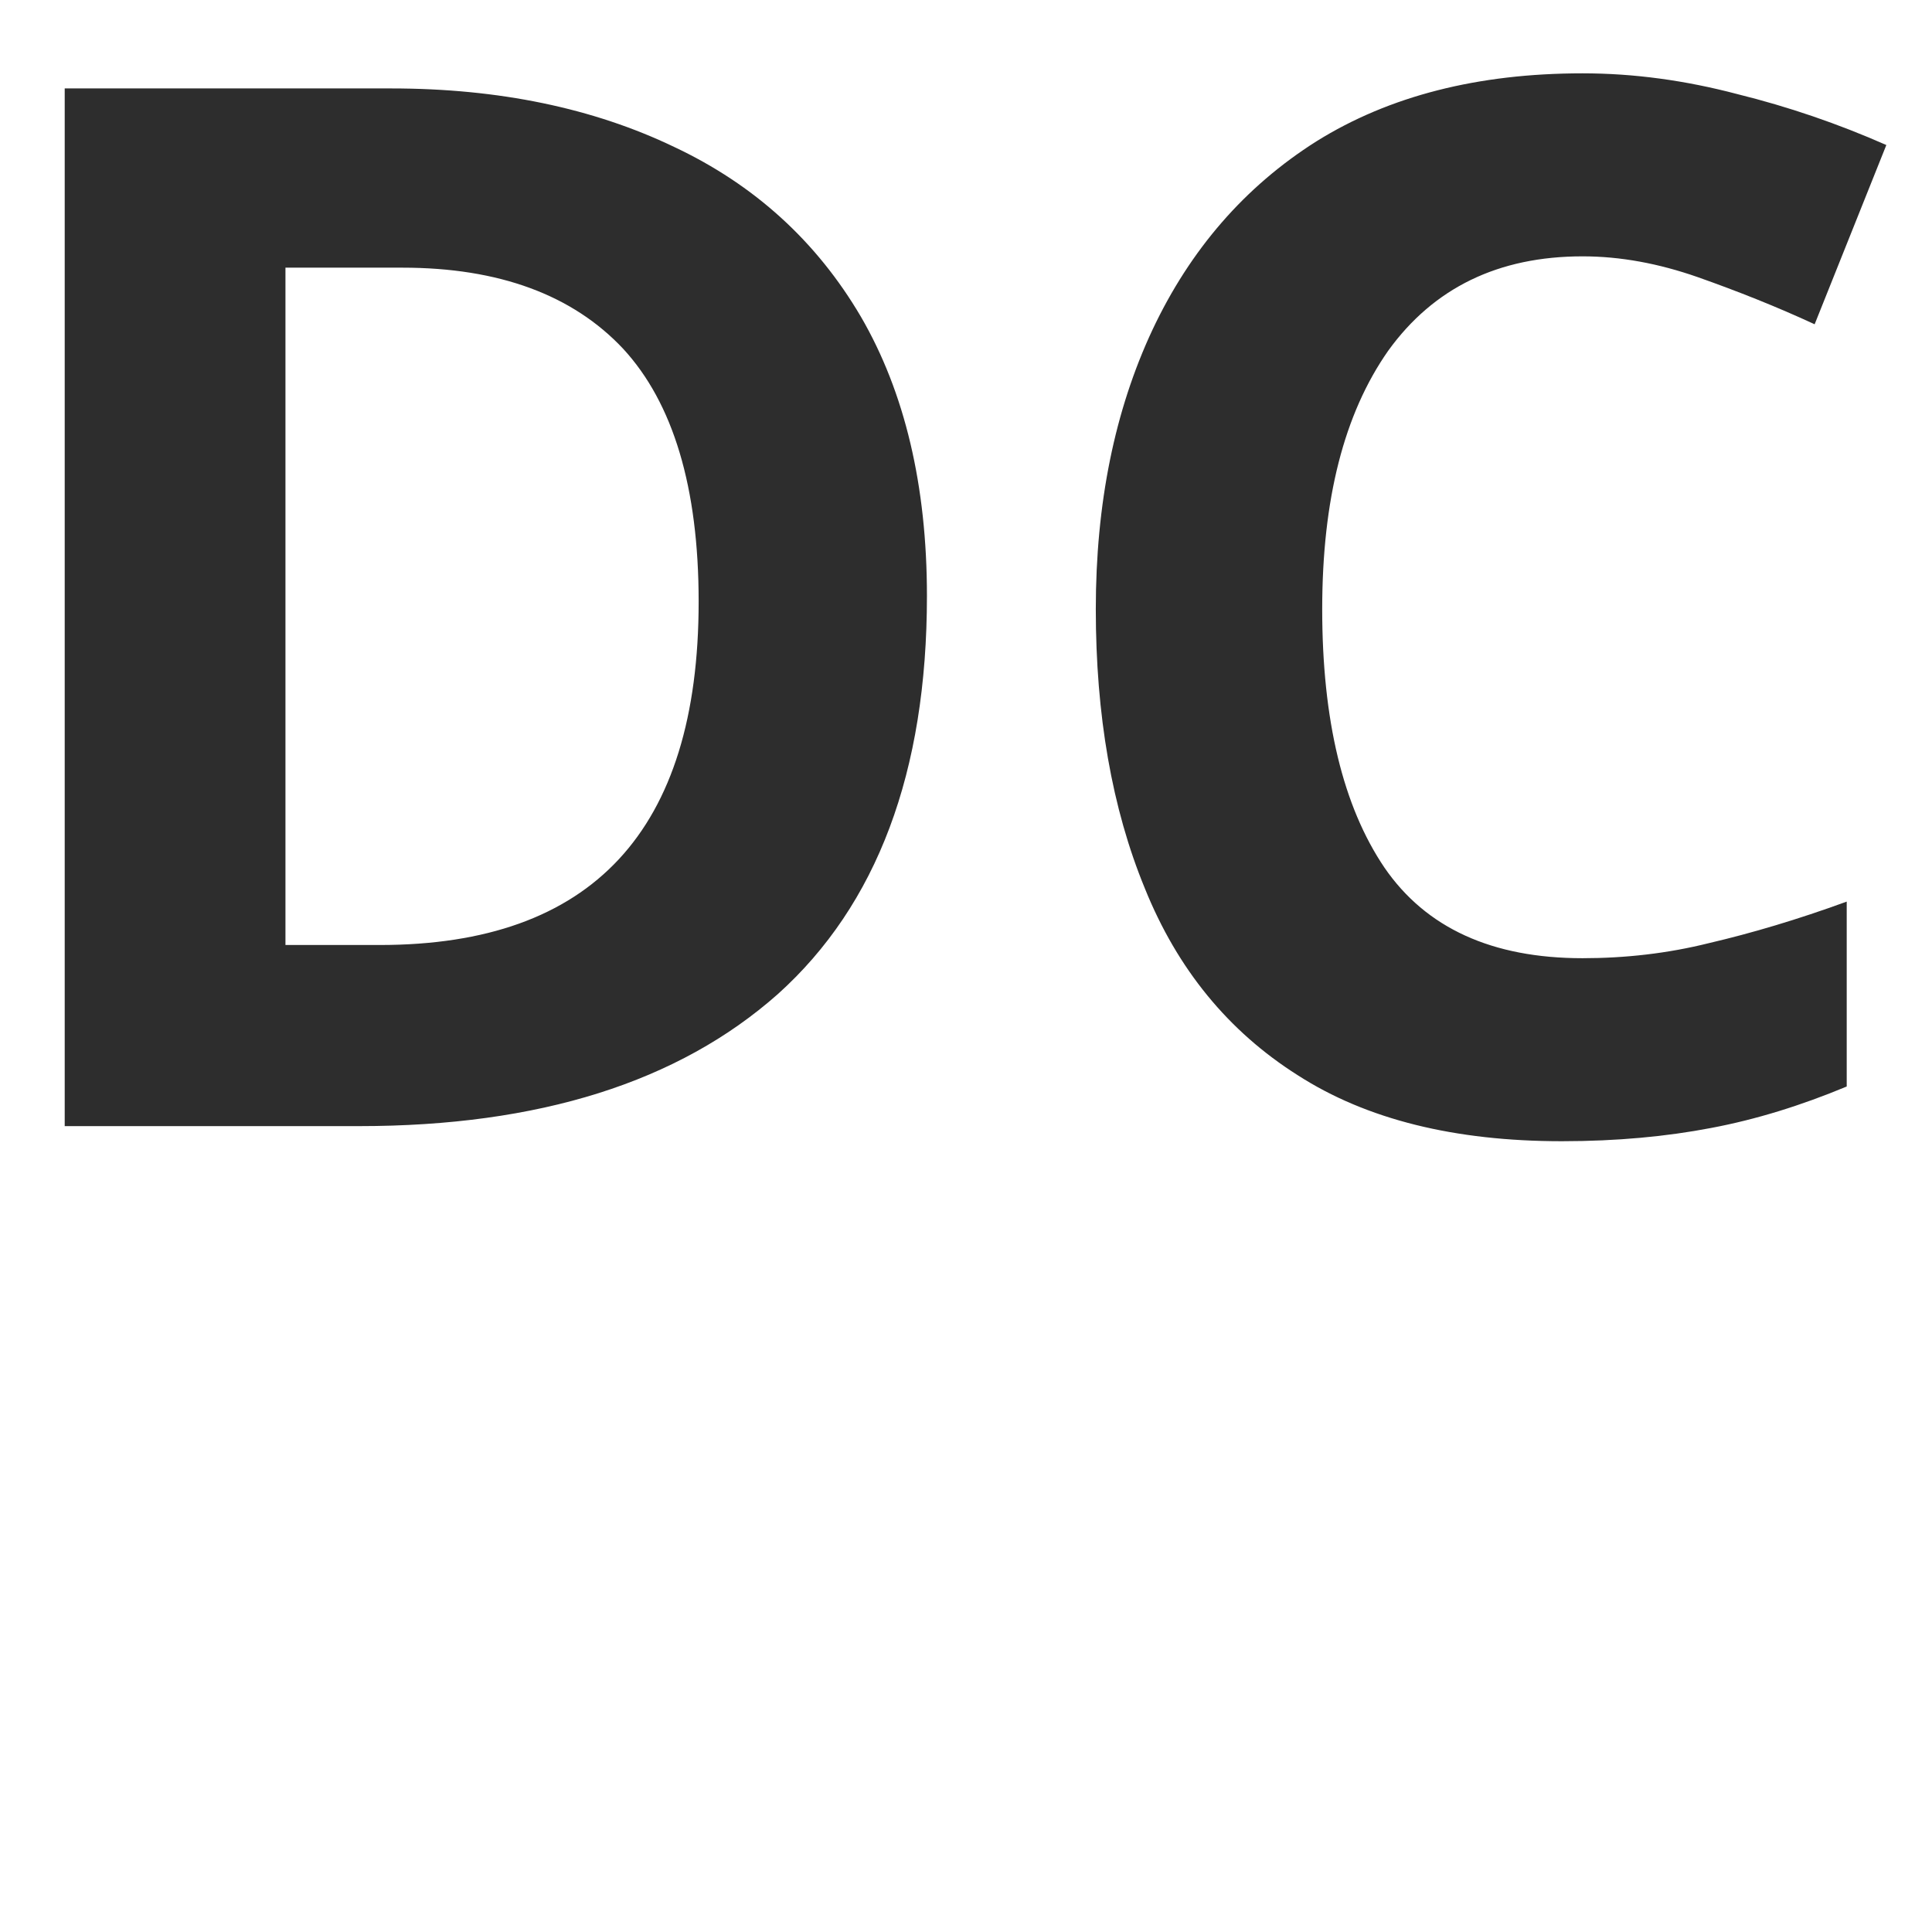
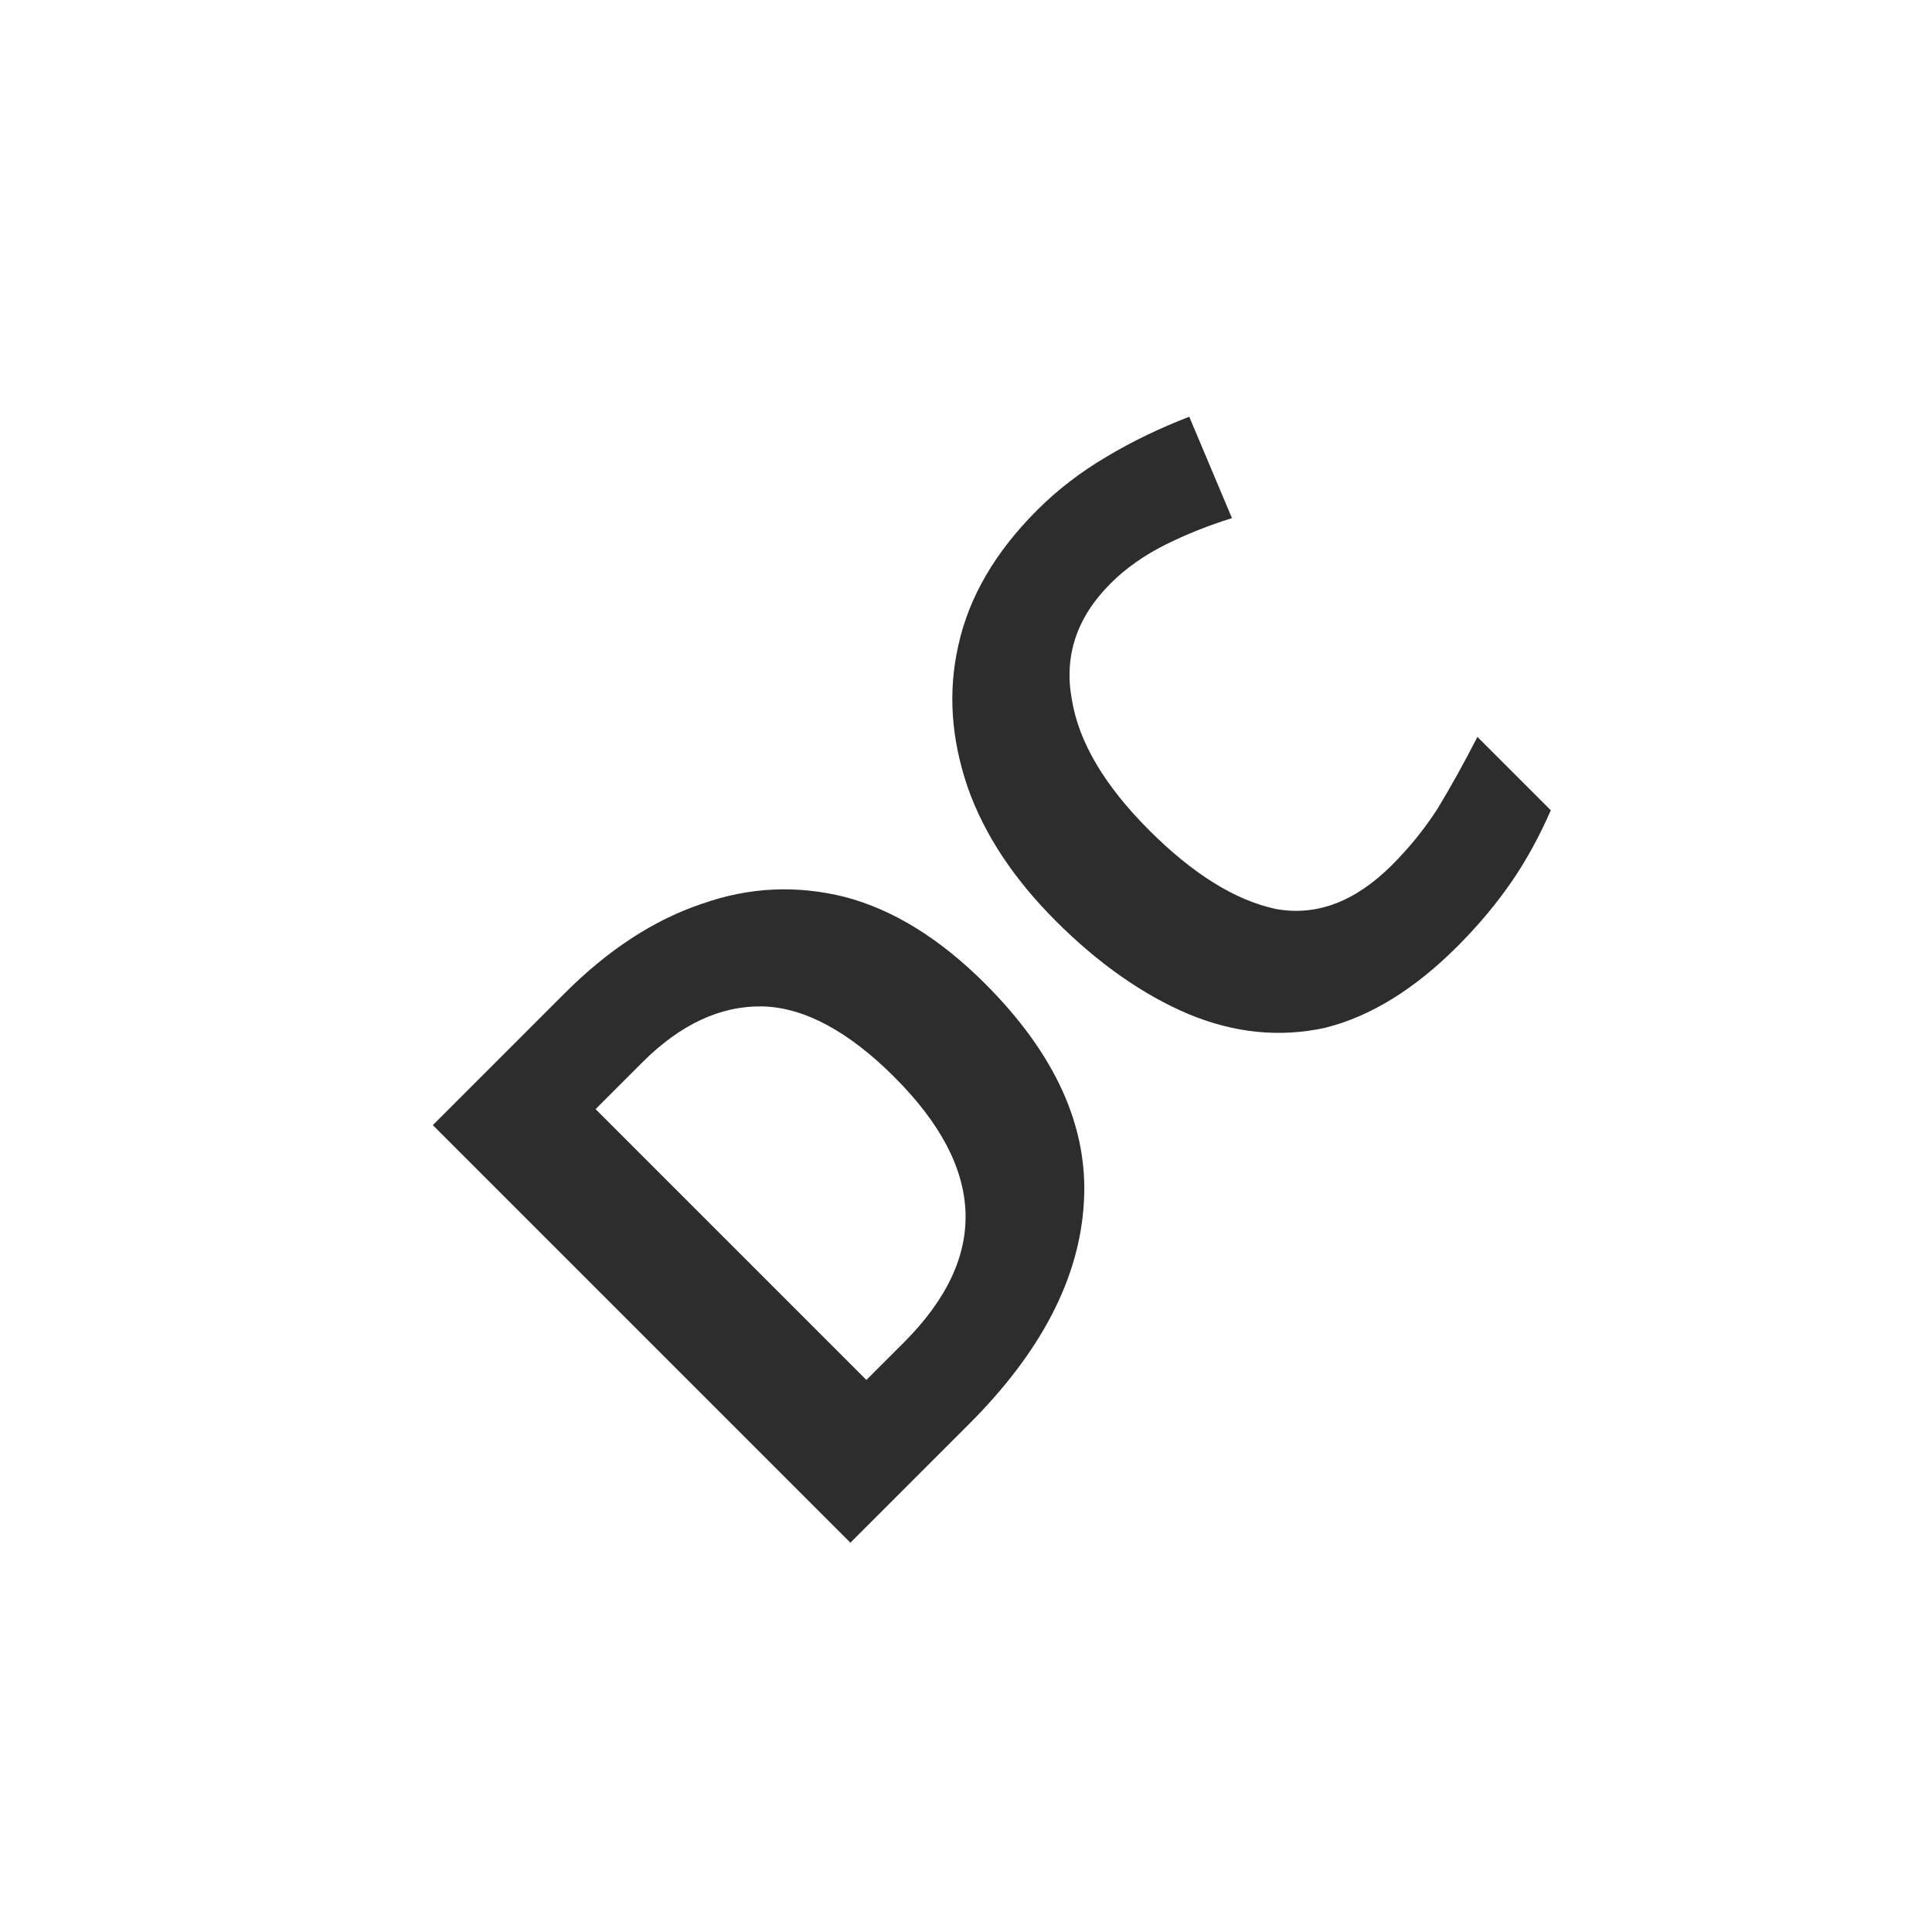
<svg xmlns="http://www.w3.org/2000/svg" width="16" height="16" id="svg3765" version="1.1">
  <defs id="defs3767" />
  <g id="layer1" transform="translate(0,-32)">
    <g id="layer1-4" transform="translate(0.2020297,-1.9622142e-8)">
      <g transform="translate(-0.3705977,-0.09089584)" id="layer1-9">
        <g id="layer1-9-3" transform="translate(-44.95179,-4.141626)">
-           <text xml:space="preserve" style="font-size:35.951px;font-style:normal;font-weight:normal;line-height:125%;letter-spacing:0px;word-spacing:0px;fill:#2d2d2d;fill-opacity:1;stroke:none;font-family:Sans" x="44.58" y="45.558" id="text2993-4">
-             <tspan x="44.58" y="45.558" style="font-size:12.047px;font-style:normal;font-variant:normal;font-weight:bold;font-stretch:normal;font-family:Ubuntu;-inkscape-font-specification:Ubuntu Bold;fill:#2d2d2d;fill-opacity:1" id="tspan2987-0">DC</tspan>
+           <text xml:space="preserve" style="font-size:20.421px;font-style:normal;font-weight:normal;line-height:125%;letter-spacing:0px;word-spacing:0px;fill:#2d2d2d;fill-opacity:1;stroke:none;font-family:Sans" x="1.623" y="71.537" id="text2993-4" transform="matrix(0.7071068,-0.7071068,0.7071068,0.7071068,0,0)">
+             <tspan x="1.623" y="71.537" style="font-size:6.843px;font-style:normal;font-variant:normal;font-weight:bold;font-stretch:normal;fill:#2d2d2d;fill-opacity:1;font-family:Ubuntu;-inkscape-font-specification:Ubuntu Bold" id="tspan2987-0">DC</tspan>
          </text>
        </g>
      </g>
    </g>
  </g>
</svg>
